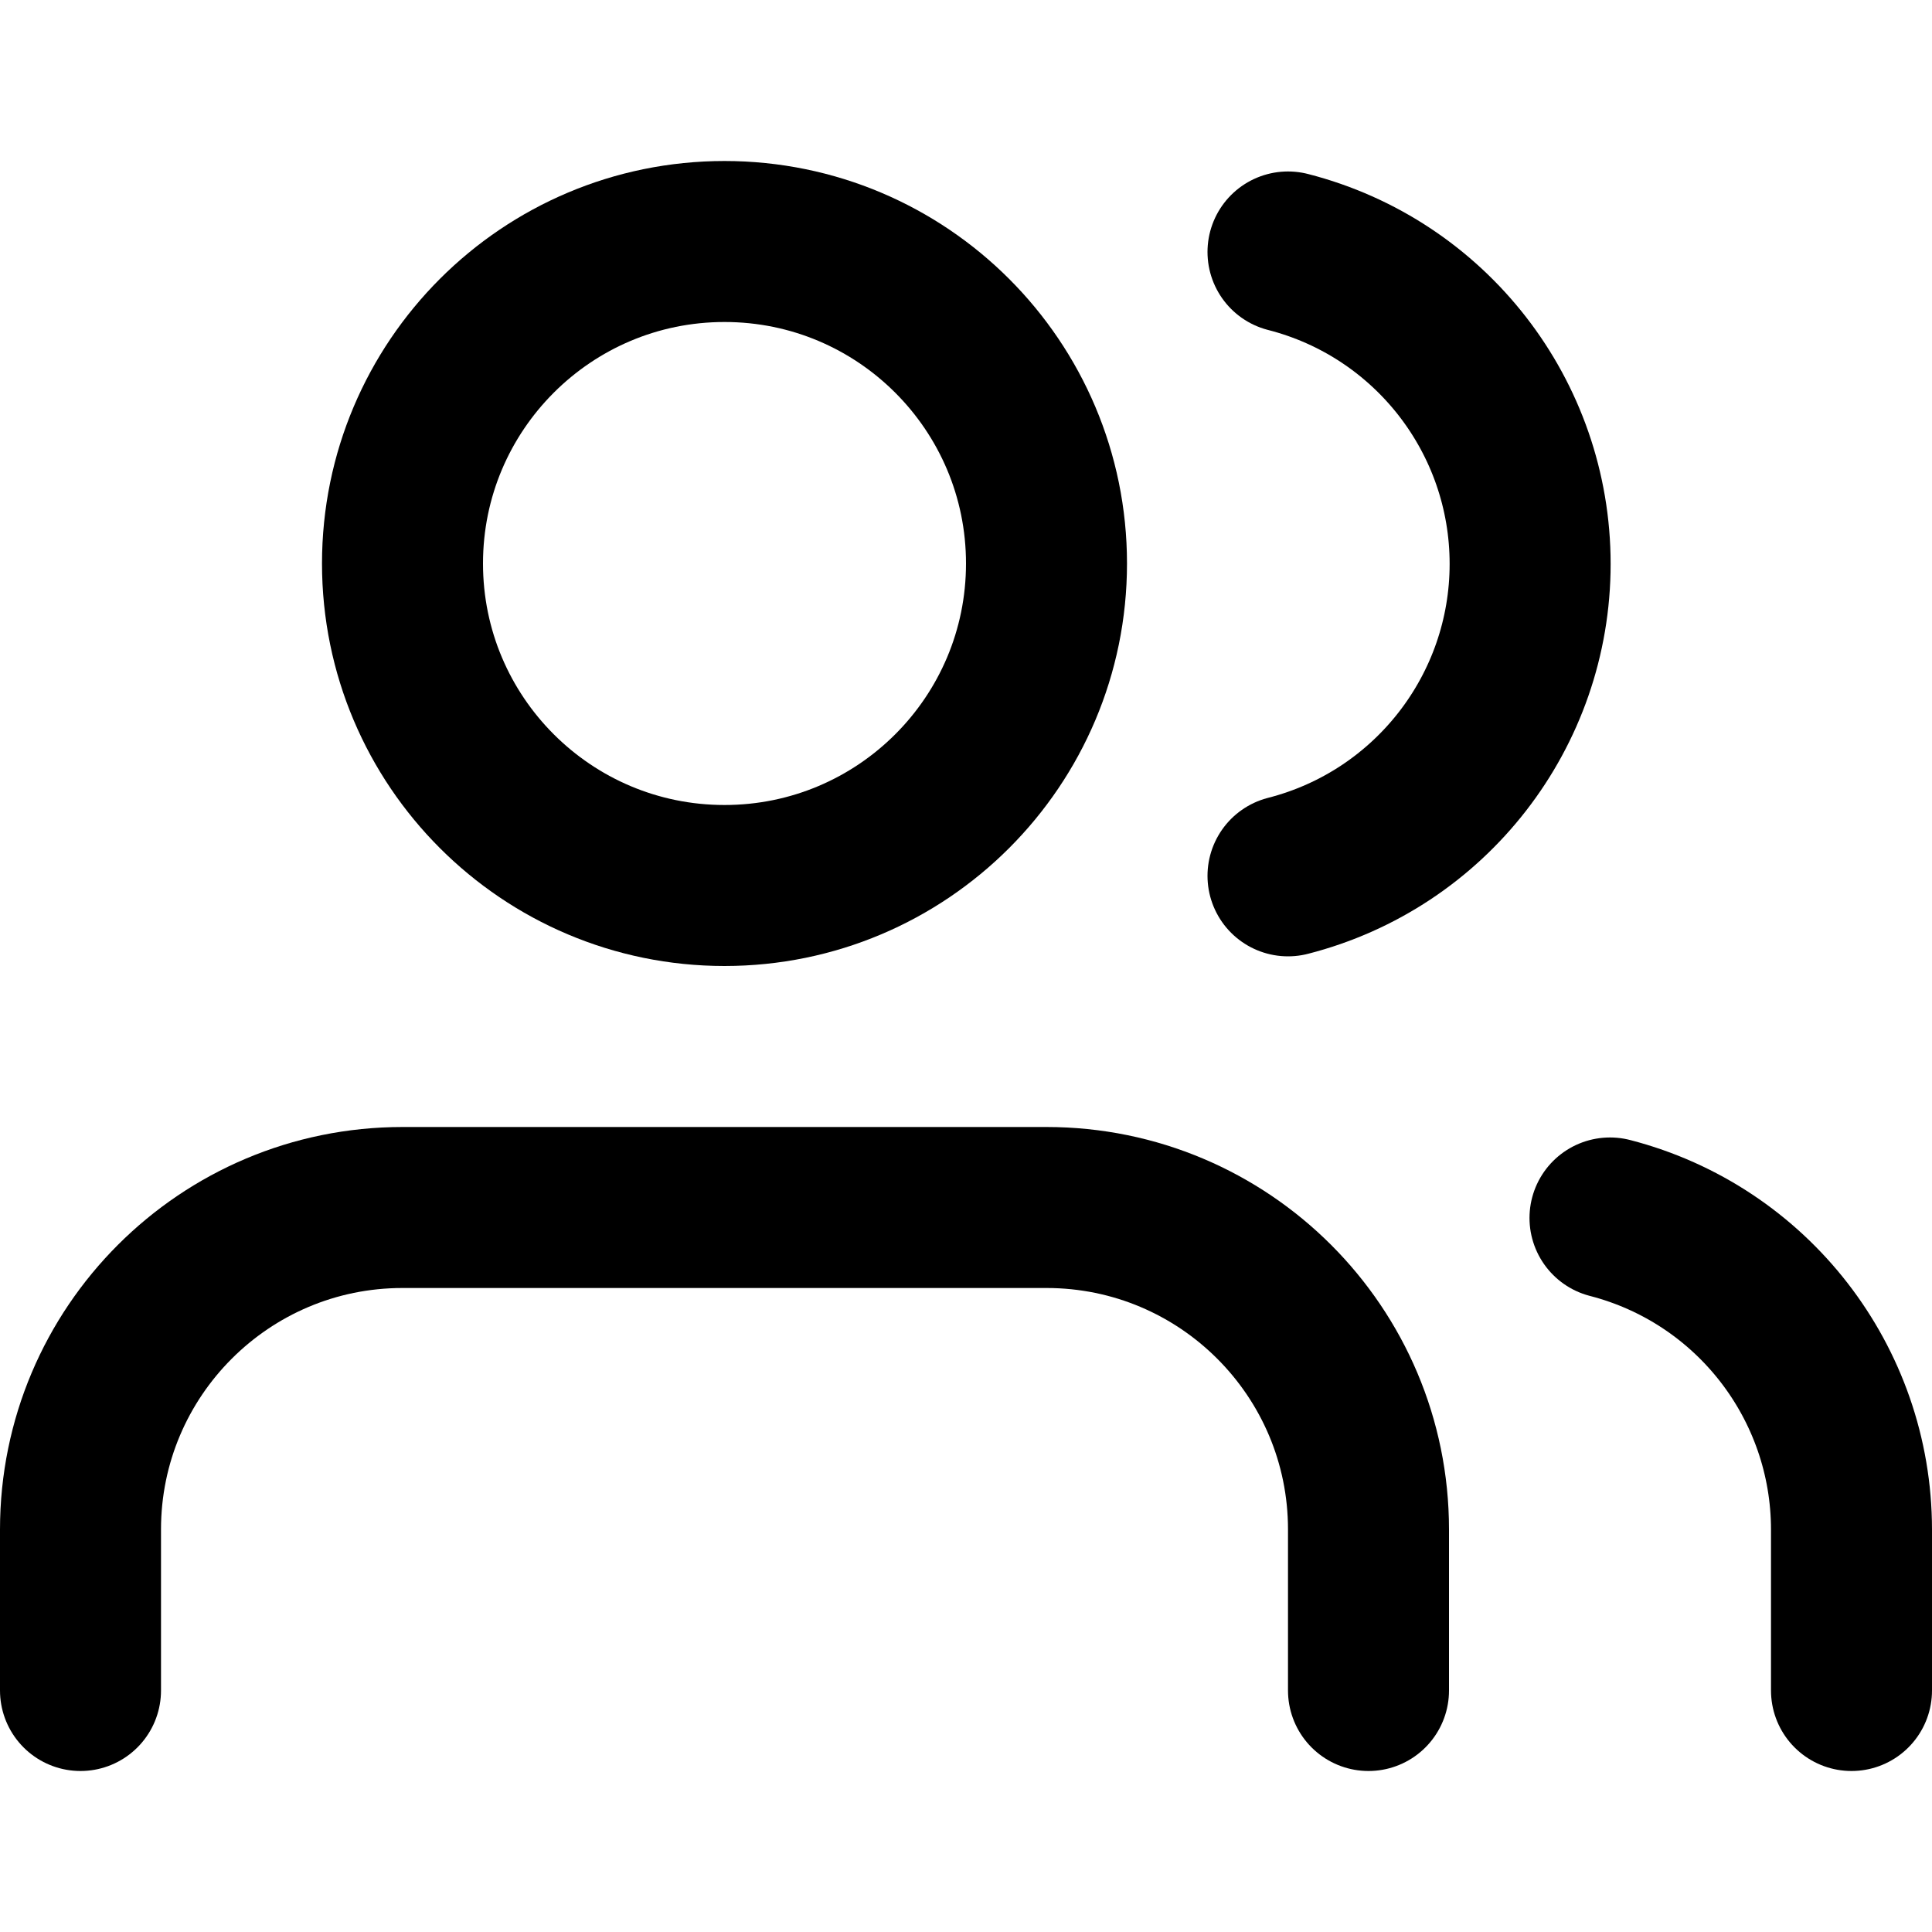
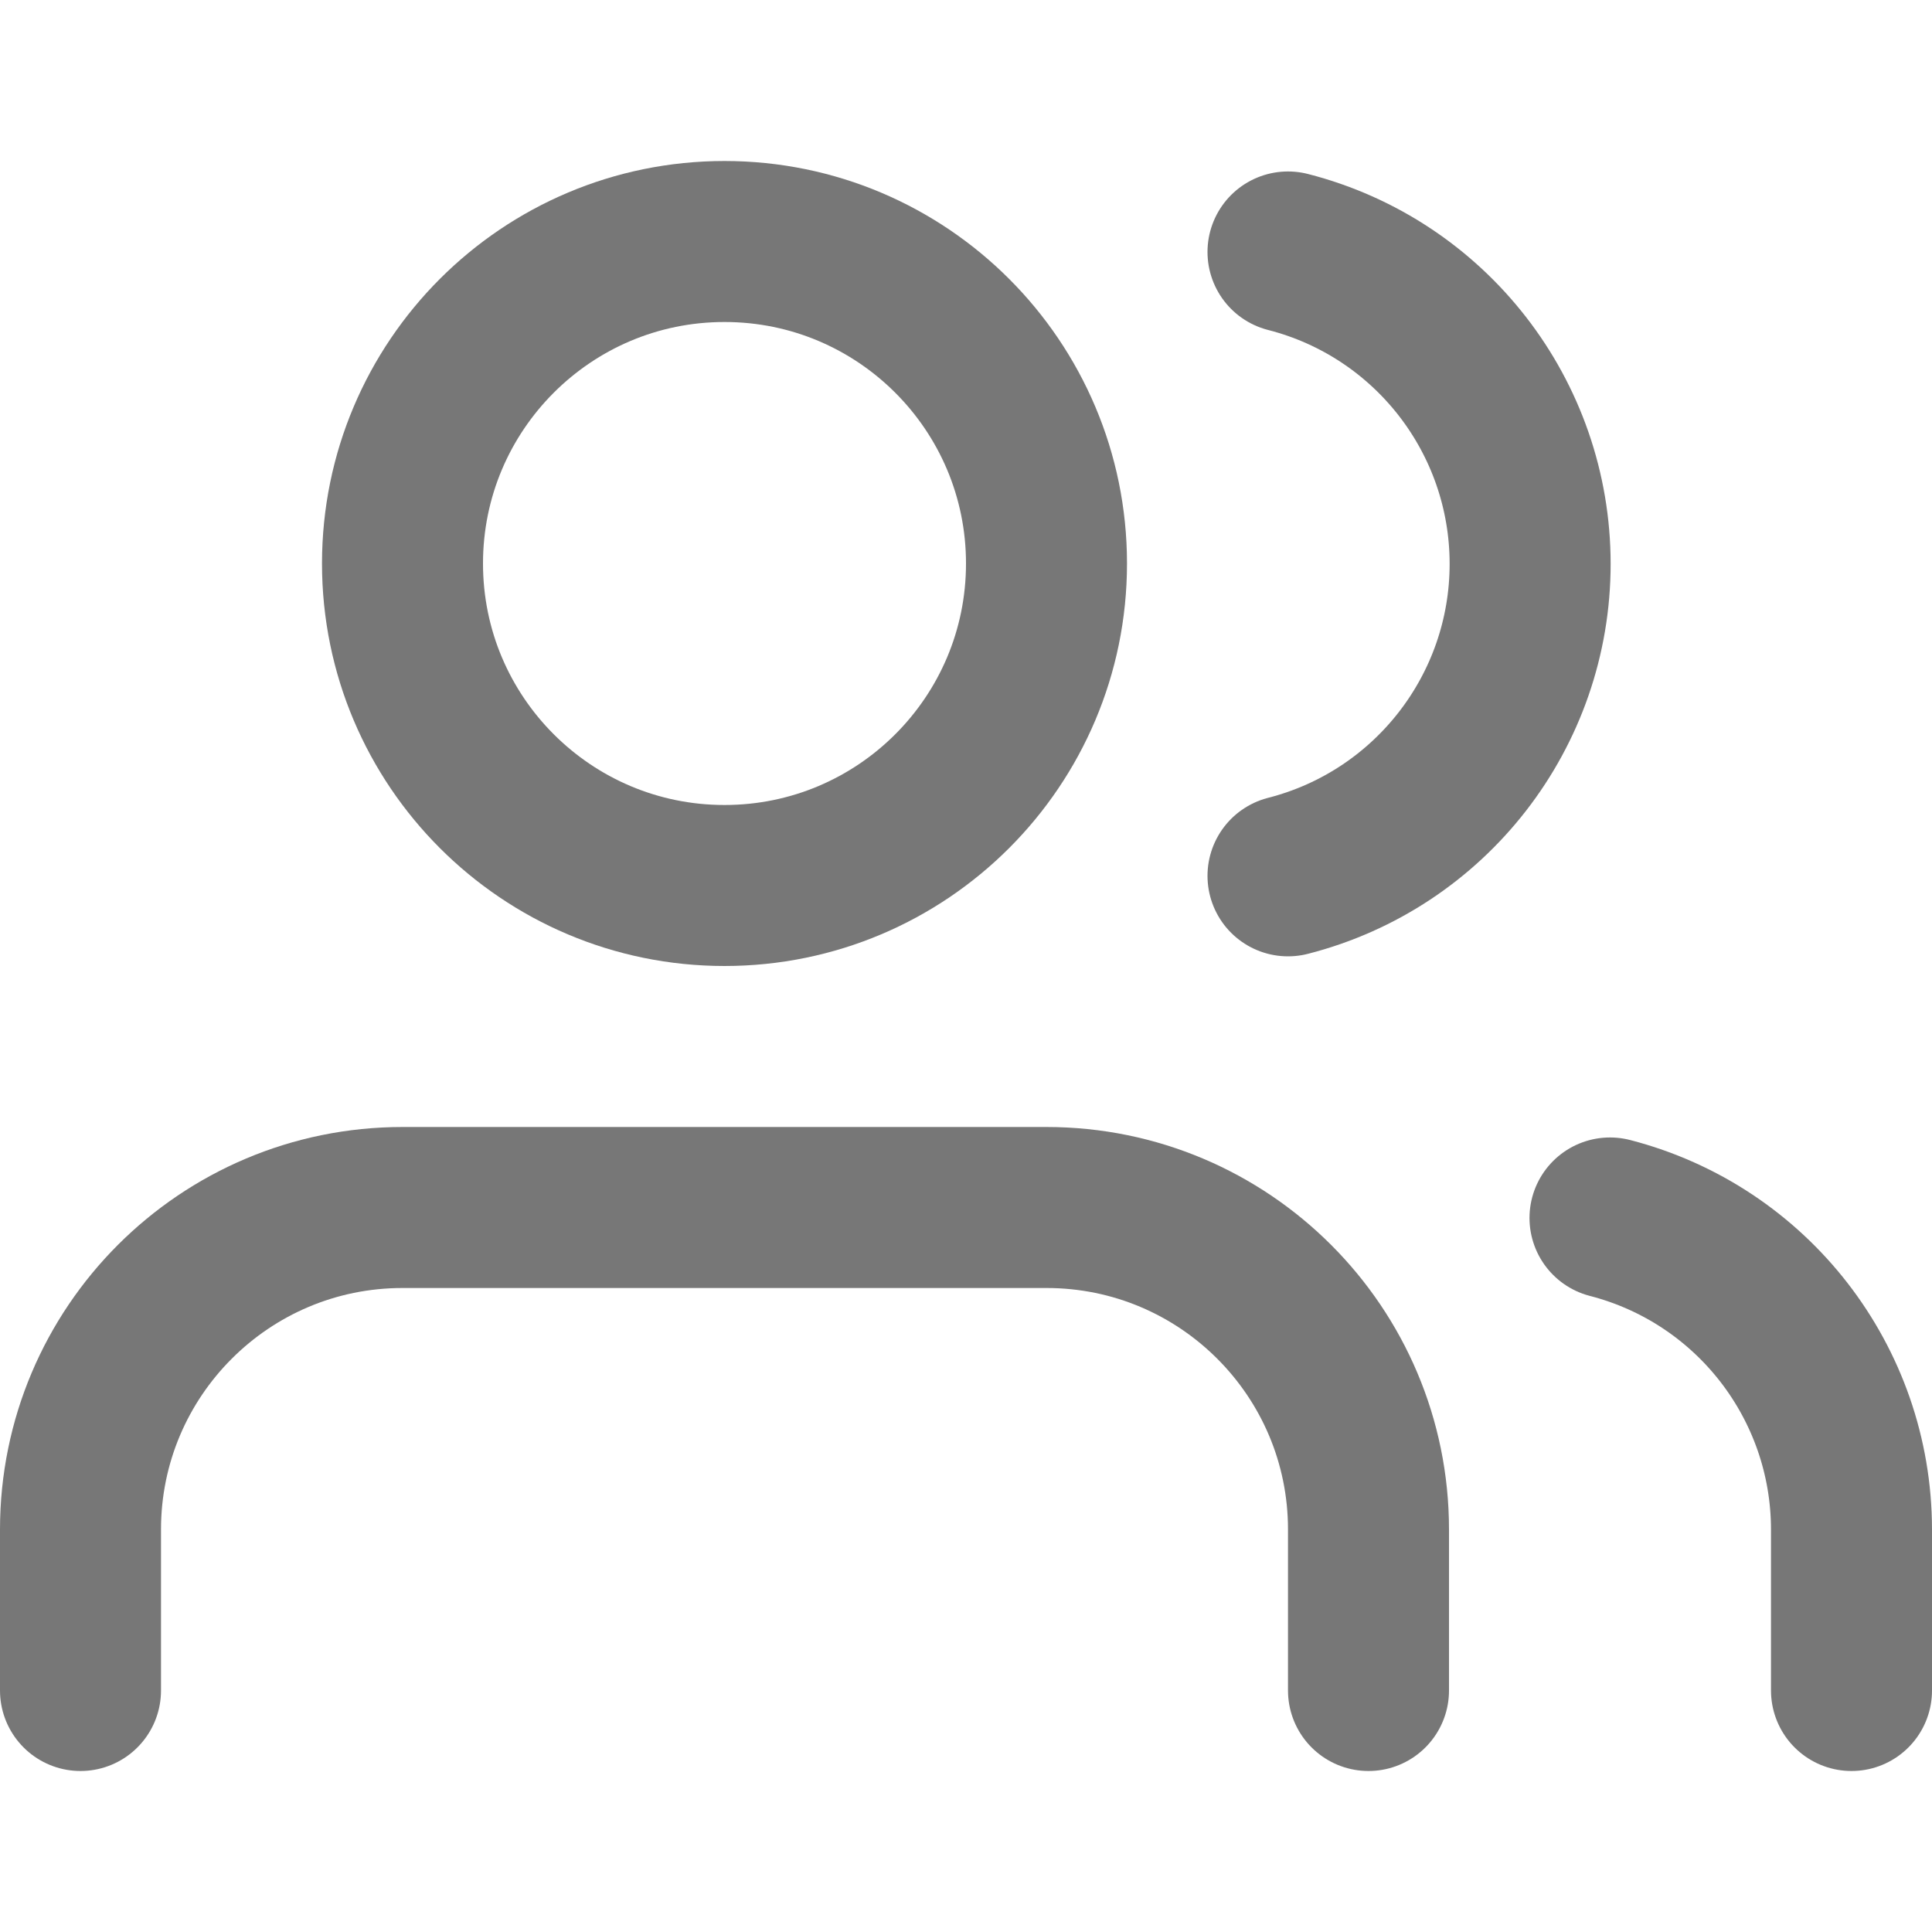
<svg xmlns="http://www.w3.org/2000/svg" width="24" height="24" fill="none" stroke="currentColor" stroke-width="2" stroke-linecap="round" stroke-linejoin="round" class="feather feather-users">
-   <path d="M17 21v-2a4 4 0 0 0-4-4H5a4 4 0 0 0-4 4v2" />
-   <circle cx="9" cy="7" r="4" />
-   <path d="M23 21v-2a4 4 0 0 0-3-3.87m-4-12a4 4 0 0 1 0 7.75" />
+   <path d="M17 21v-2a4 4 0 0 0-4-4H5a4 4 0 0 0-4 4v2" color="#777777" />
+   <circle cx="9" cy="7" r="4" color="#777777" />
+   <path d="M23 21v-2a4 4 0 0 0-3-3.87m-4-12a4 4 0 0 1 0 7.75" color="#777777" />
</svg>
